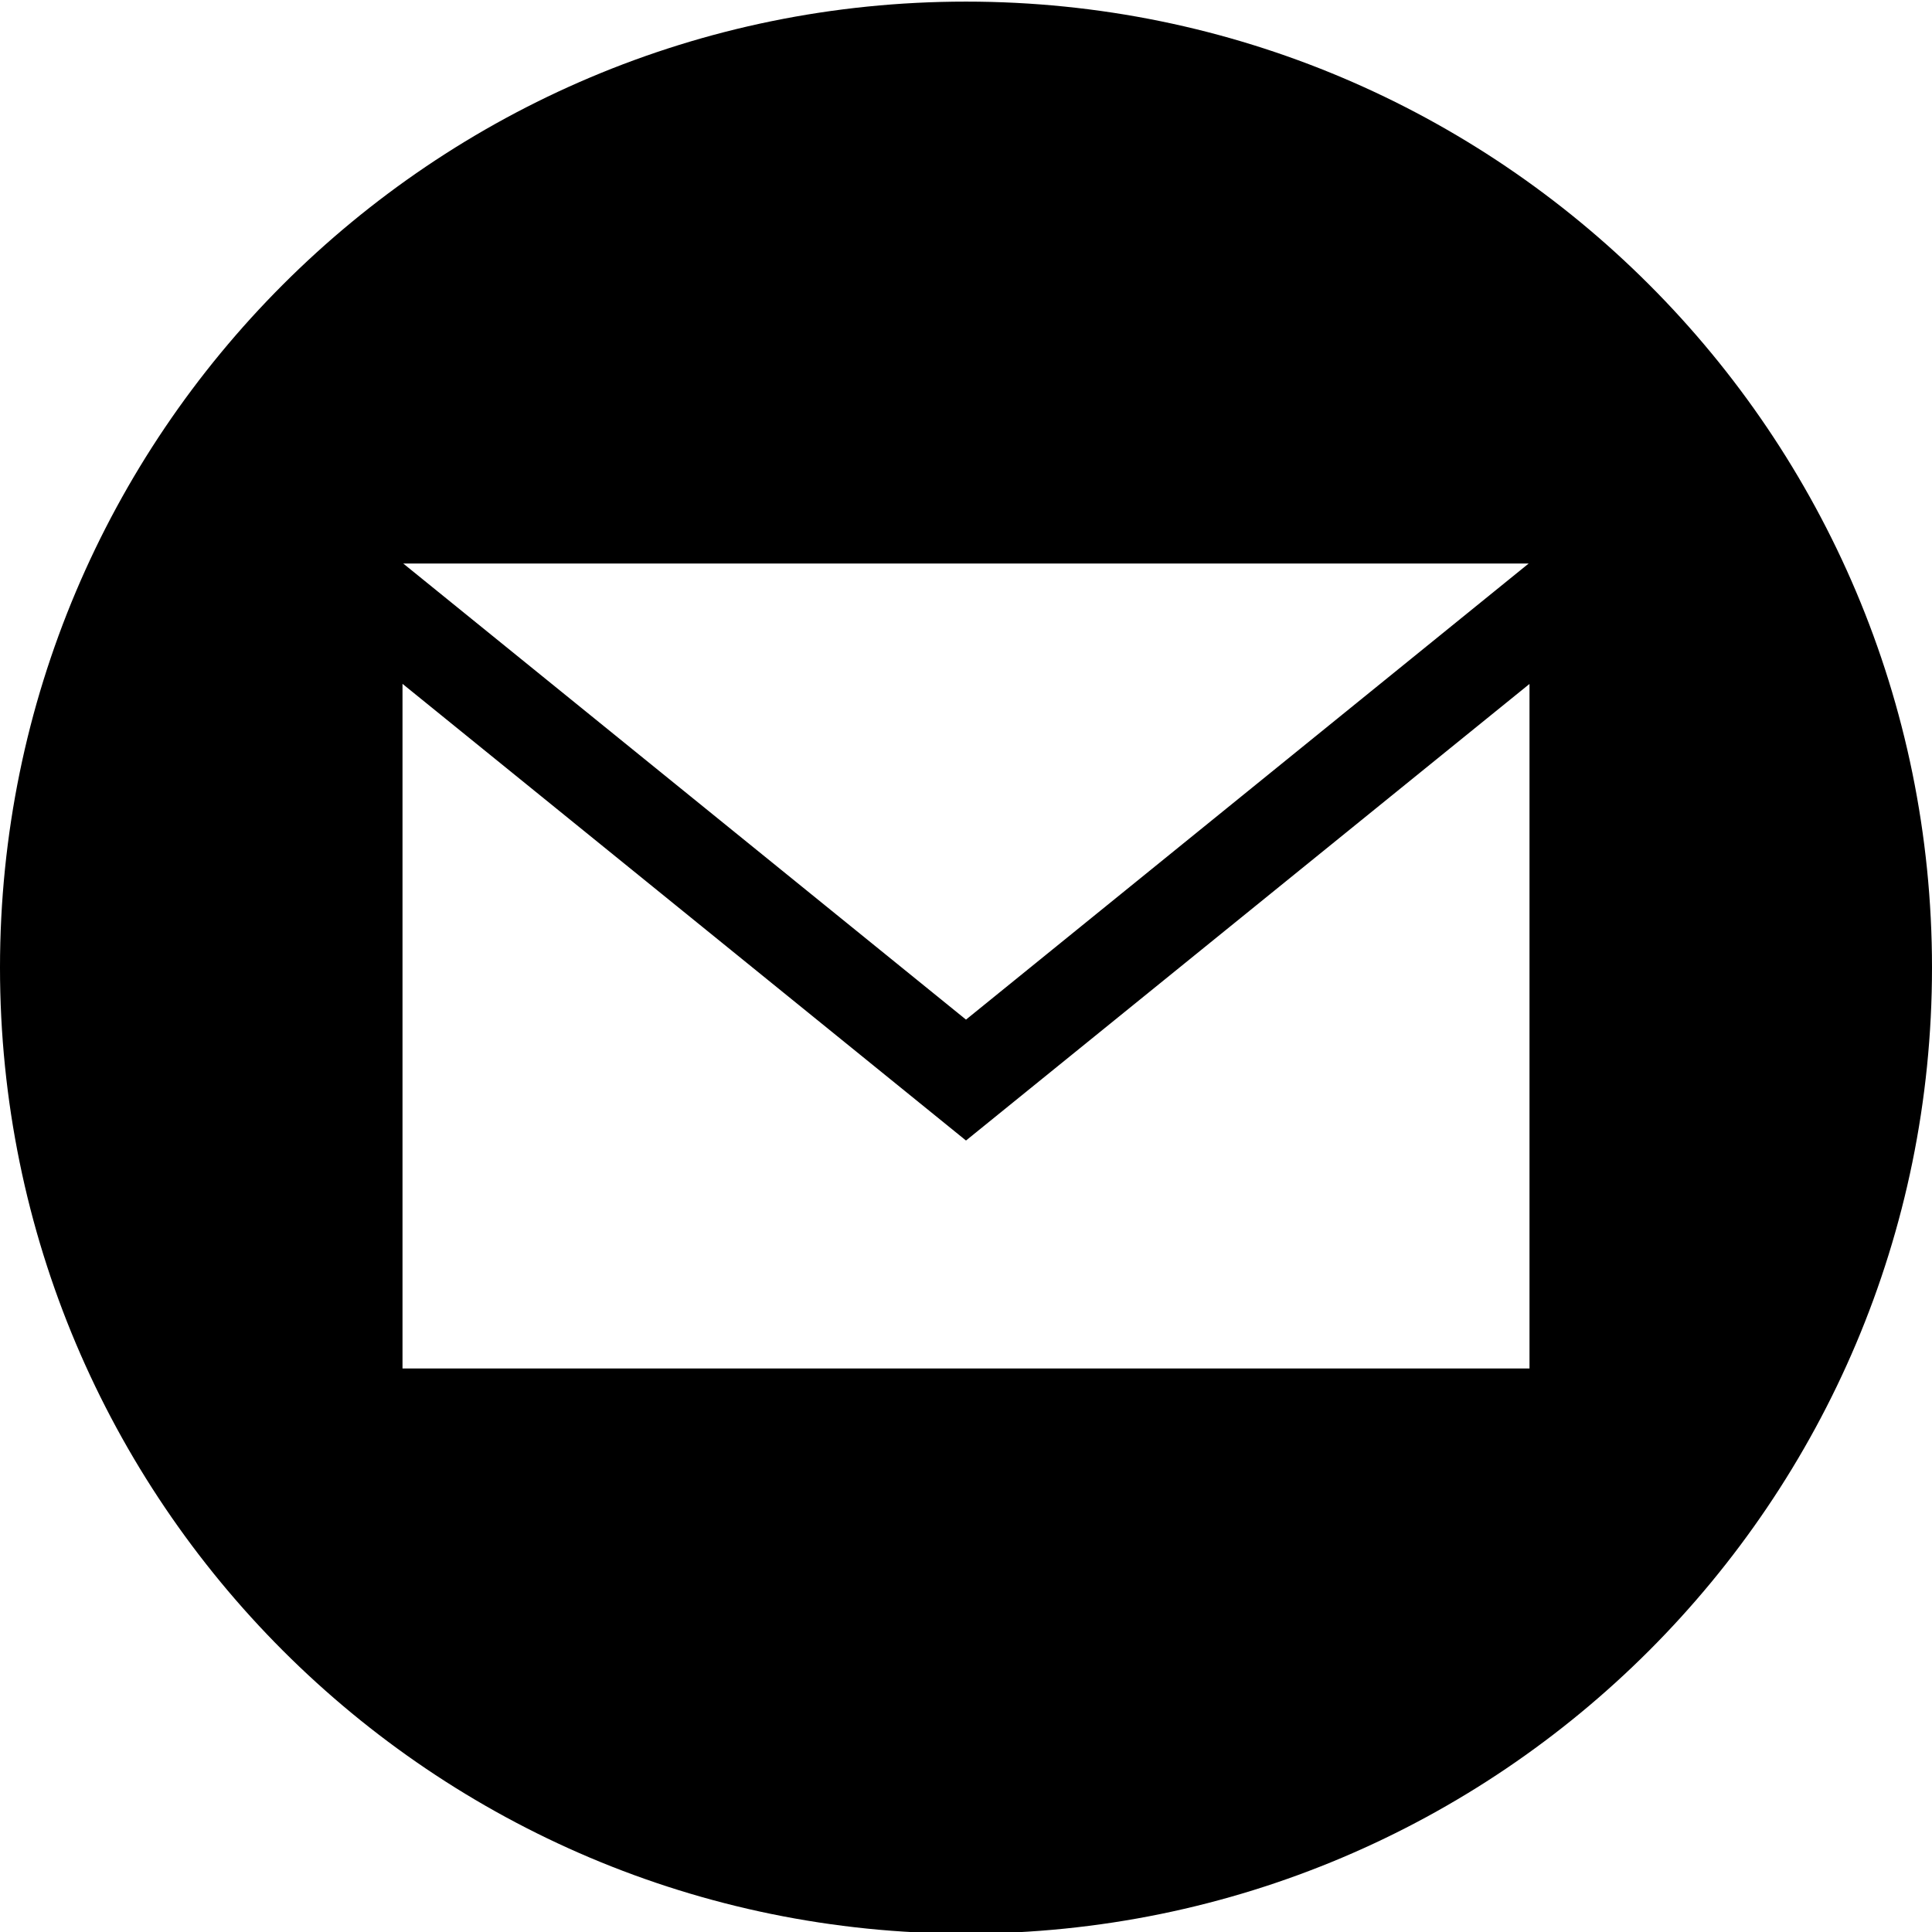
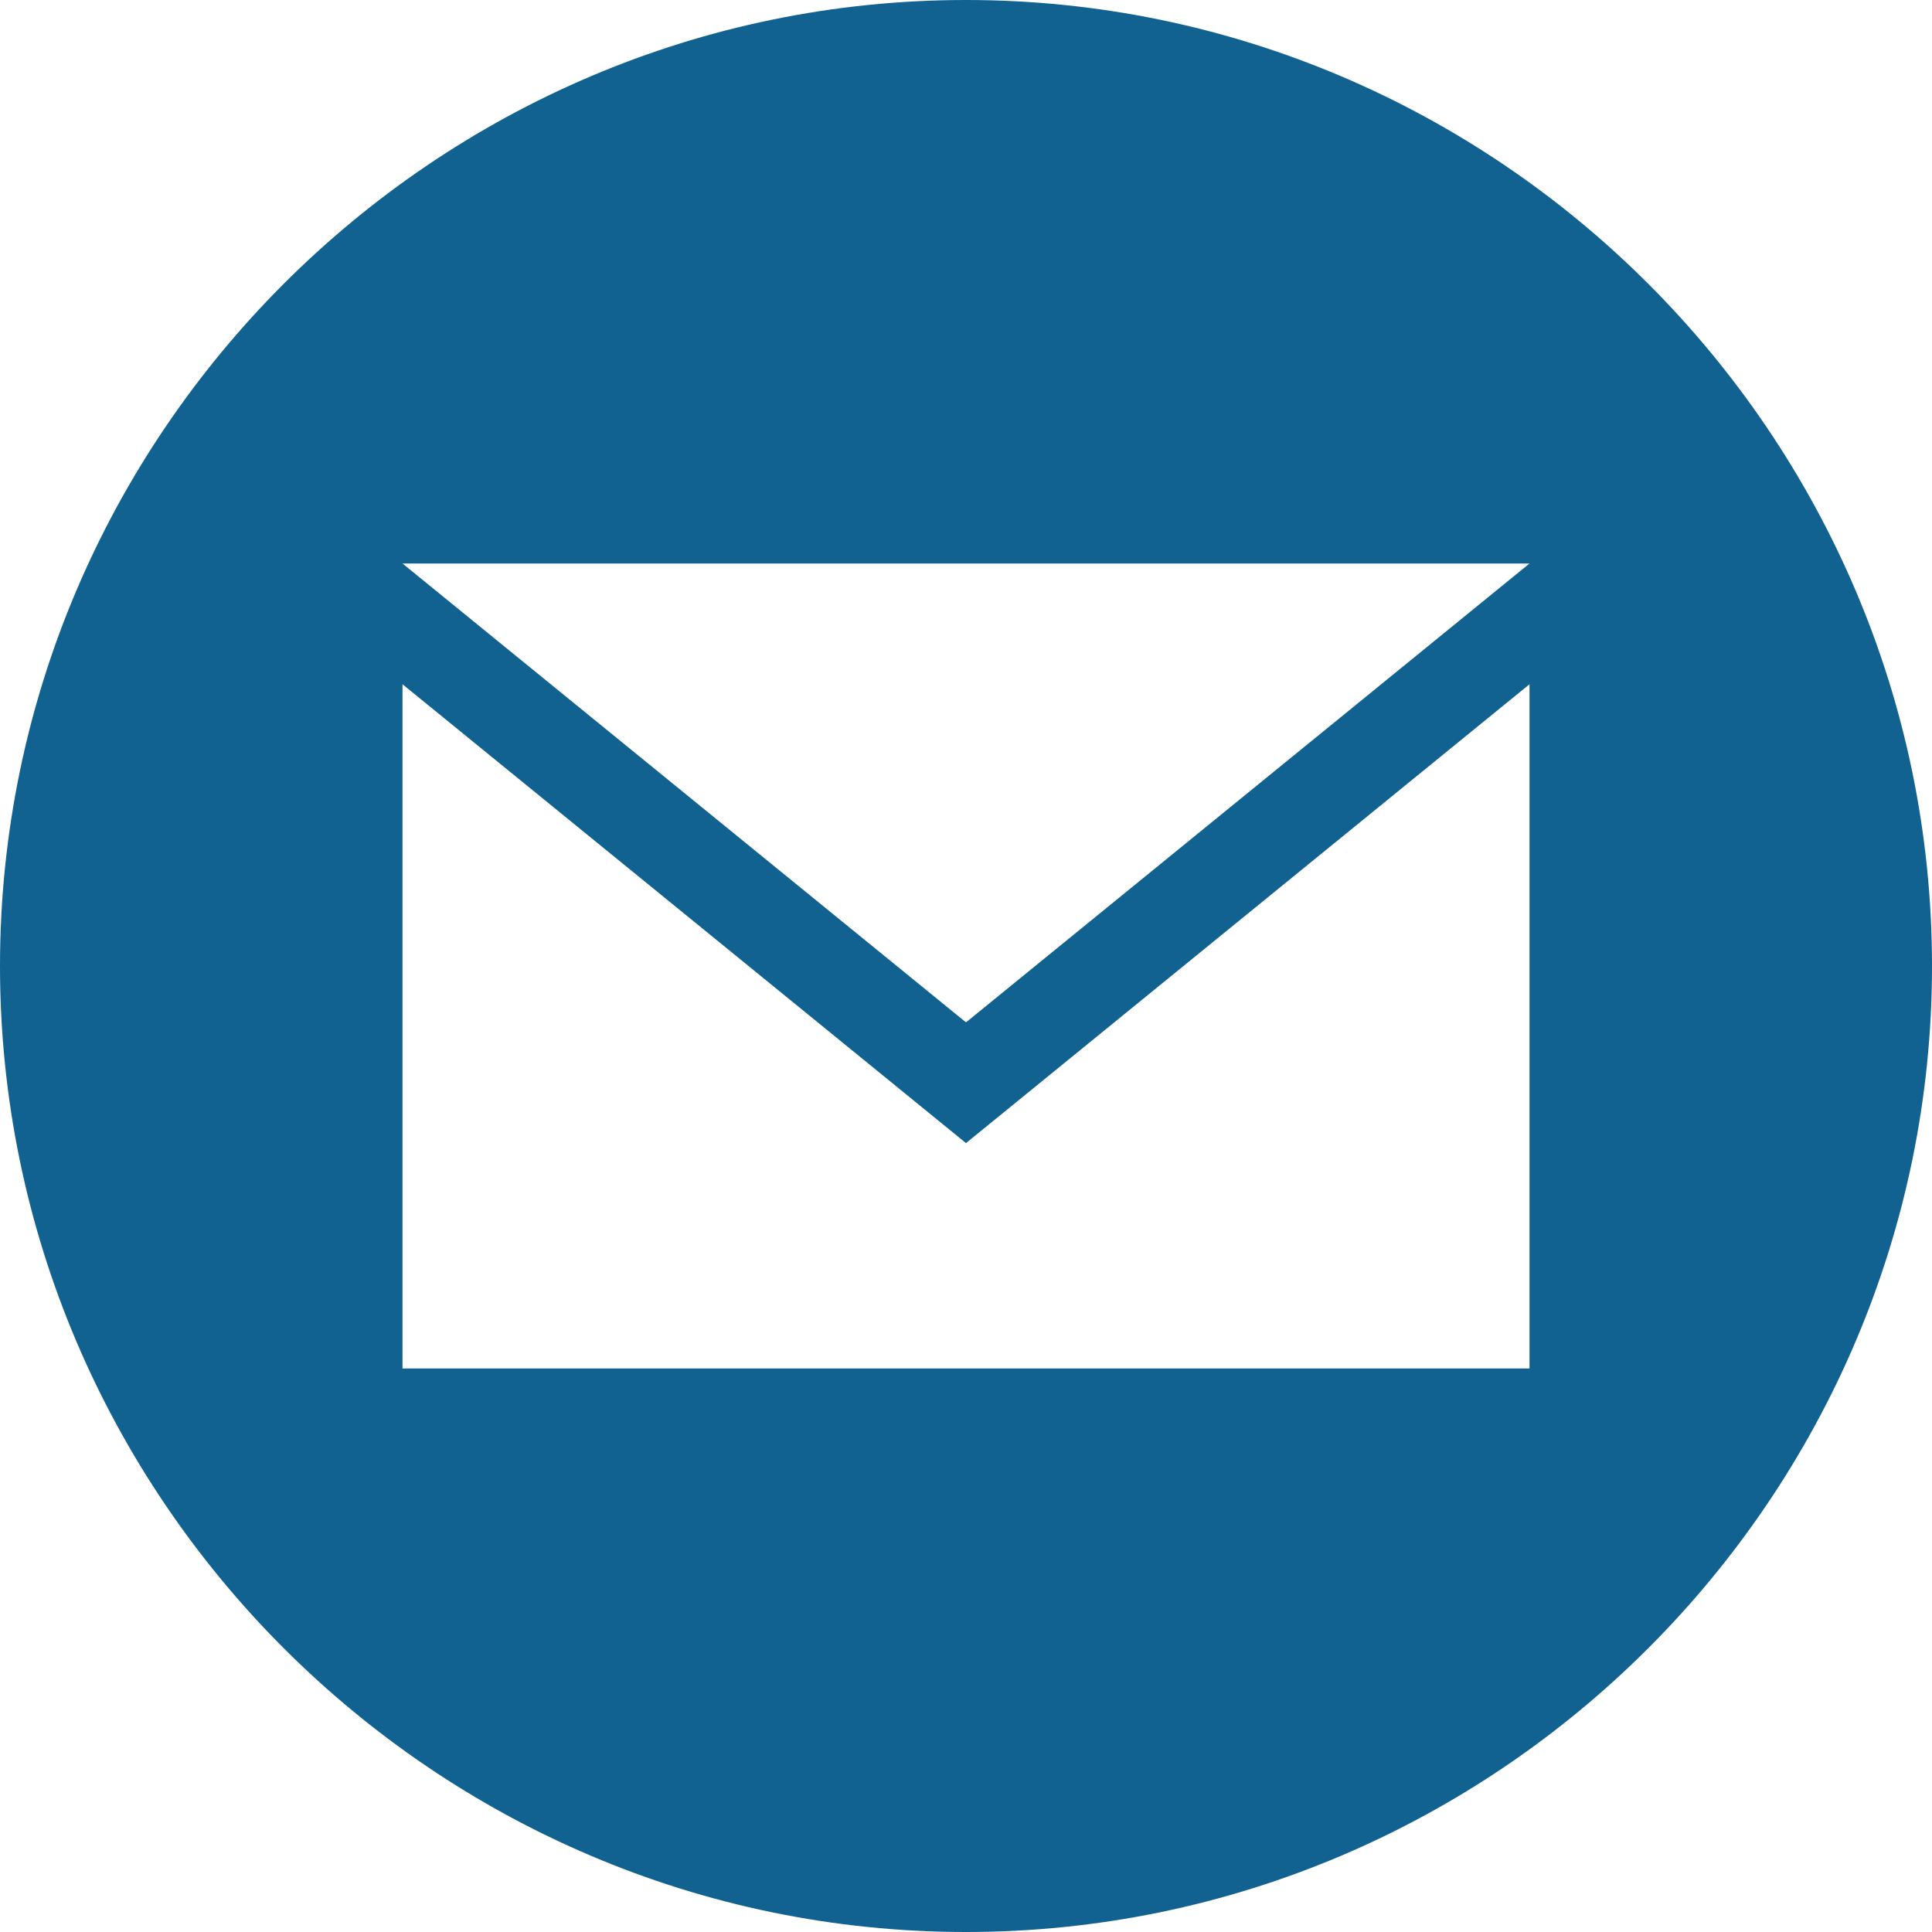
- <svg xmlns="http://www.w3.org/2000/svg" width="24" height="24" viewBox="0 0 24 24">
-   <path d="M12 .02c-6.627 0-12 5.373-12 12s5.373 12 12 12 12-5.373 12-12-5.373-12-12-12zm6.99 6.98l-6.99 5.666-6.991-5.666h13.981zm.01 10h-14v-8.505l7 5.673 7-5.672v8.504z" />
+ <svg xmlns="http://www.w3.org/2000/svg" version="1.1" id="Layer_1" x="0px" y="0px" viewBox="0 0 24 24" style="enable-background:new 0 0 24 24;" xml:space="preserve">
+   <style type="text/css">
+ 	.st0{fill:#116291;}
+ </style>
+   <path class="st0" d="M12,0C5.4,0,0,5.4,0,12s5.4,12,12,12s12-5.4,12-12S18.6,0,12,0z M19,7l-7,5.7L5,7C5,7,19,7,19,7z M19,17H5V8.5  l7,5.7l7-5.7V17z" />
</svg>
